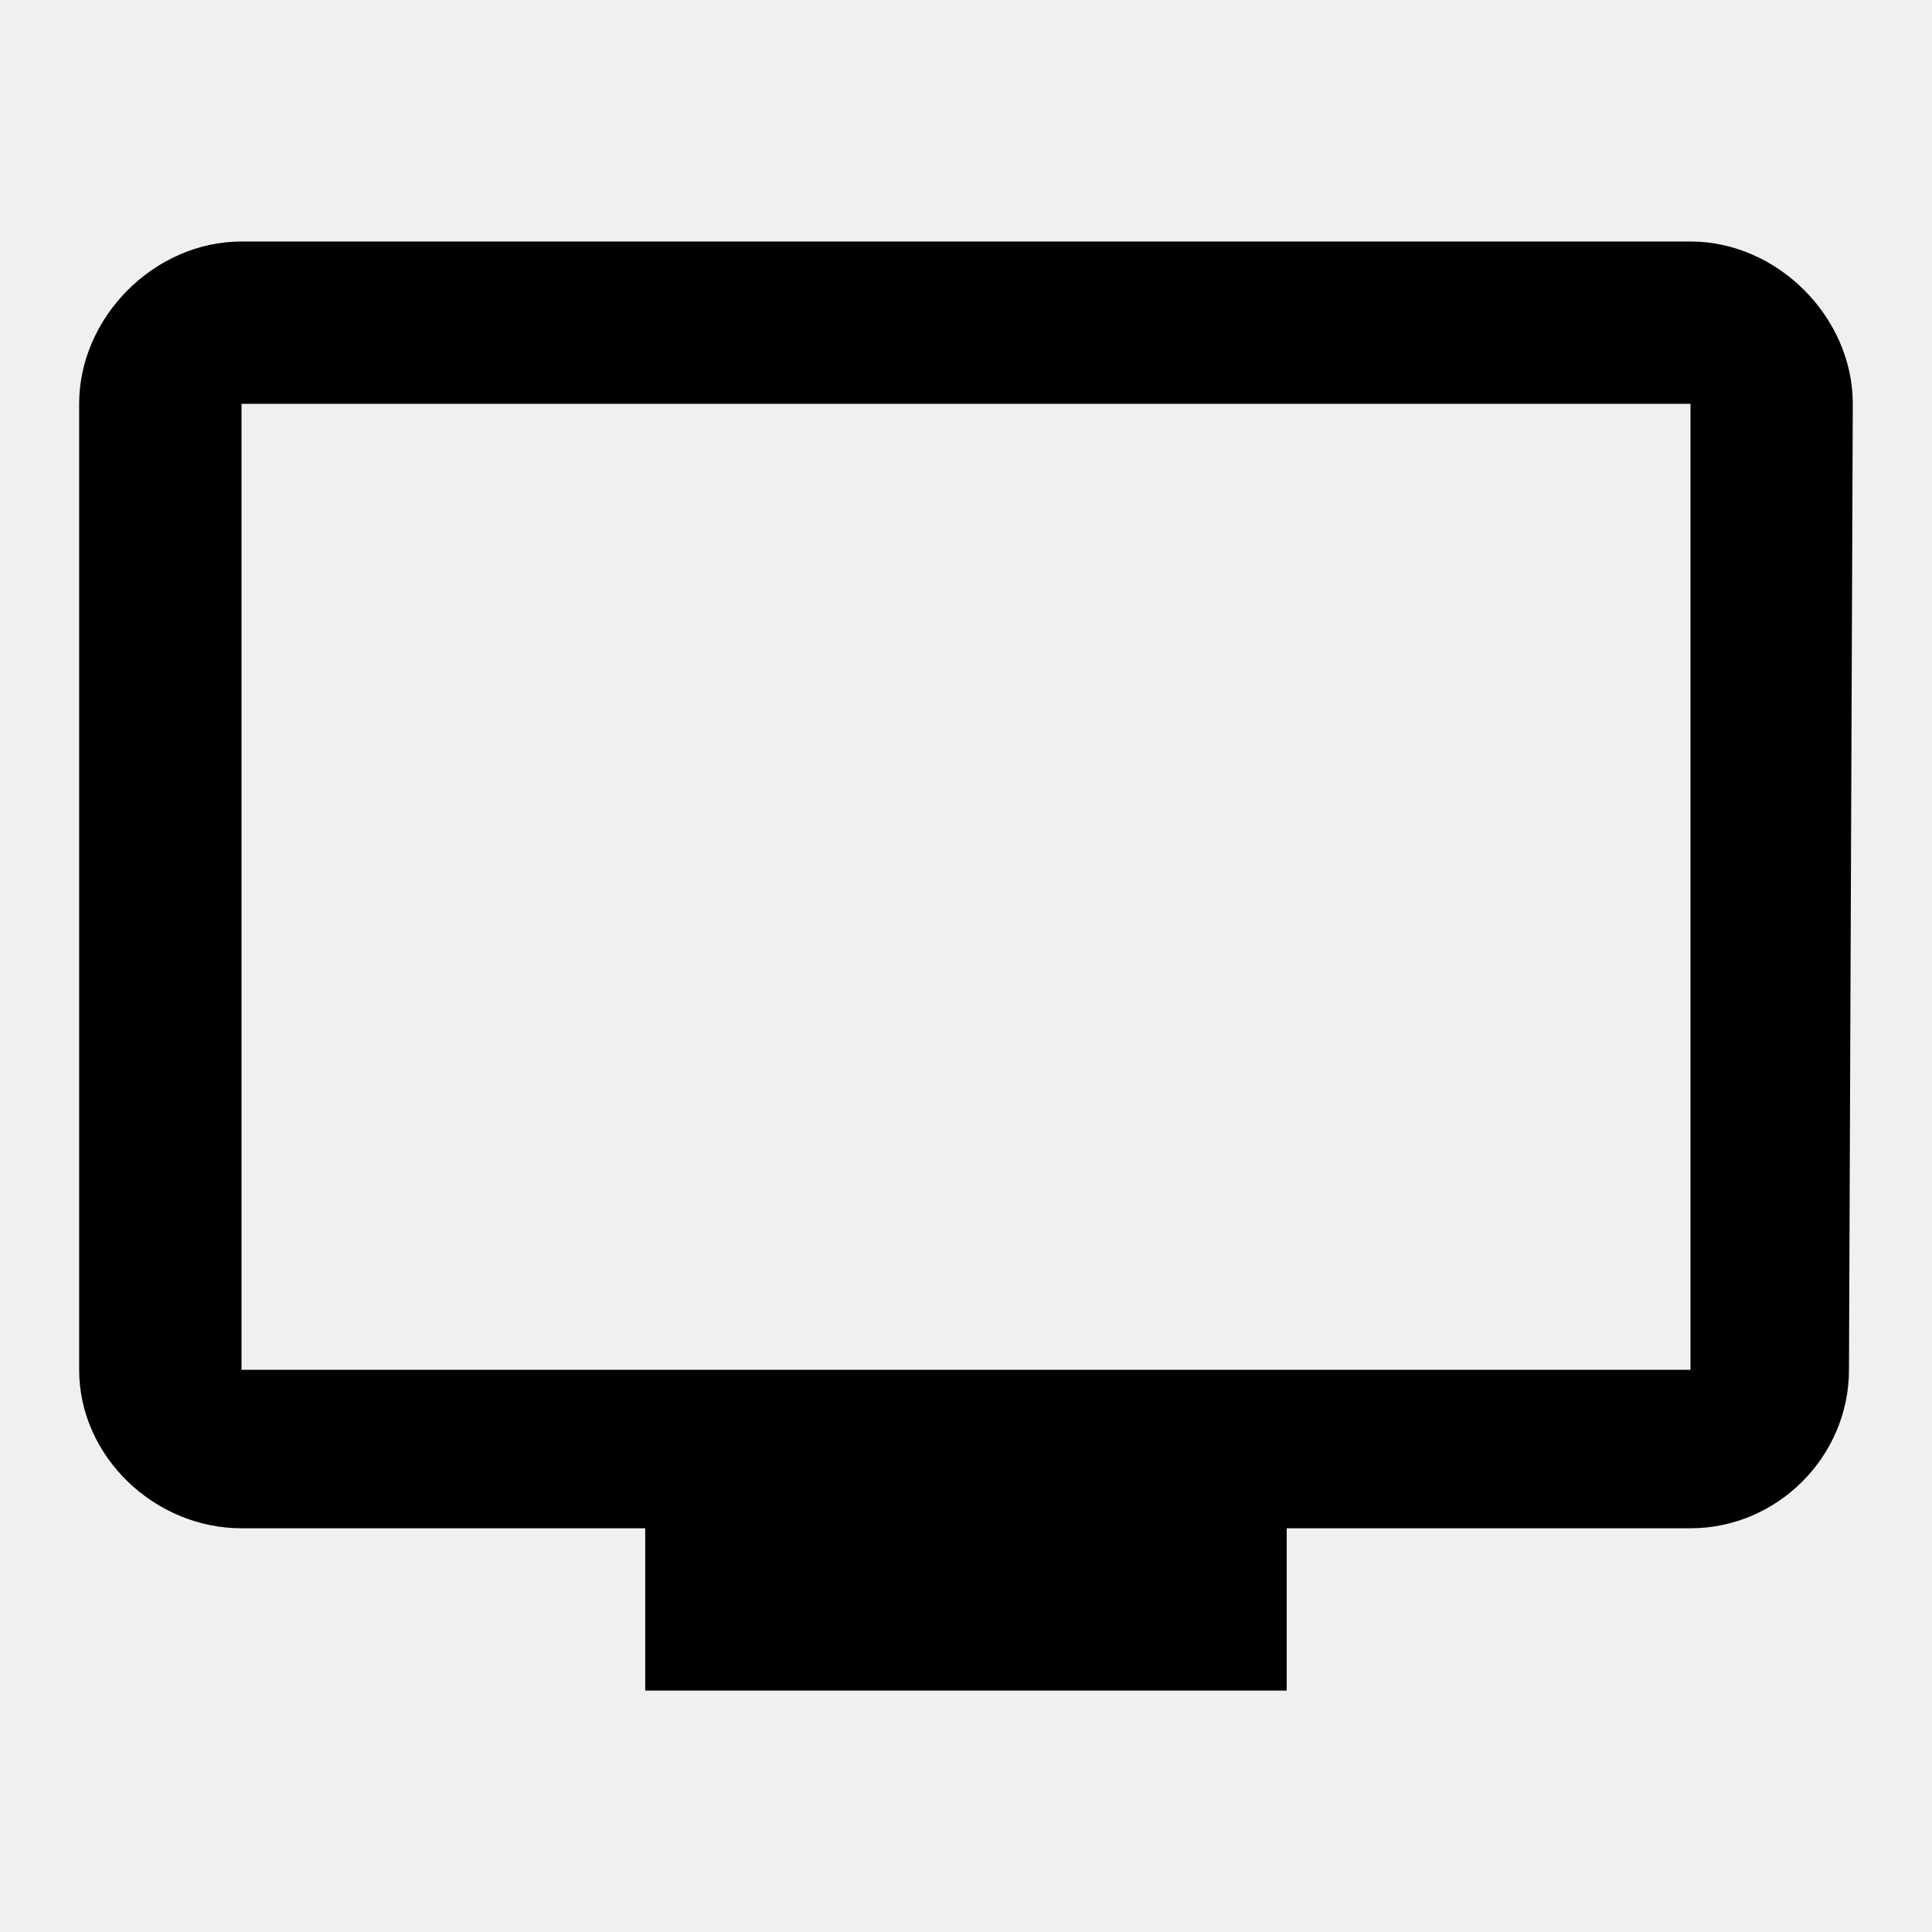
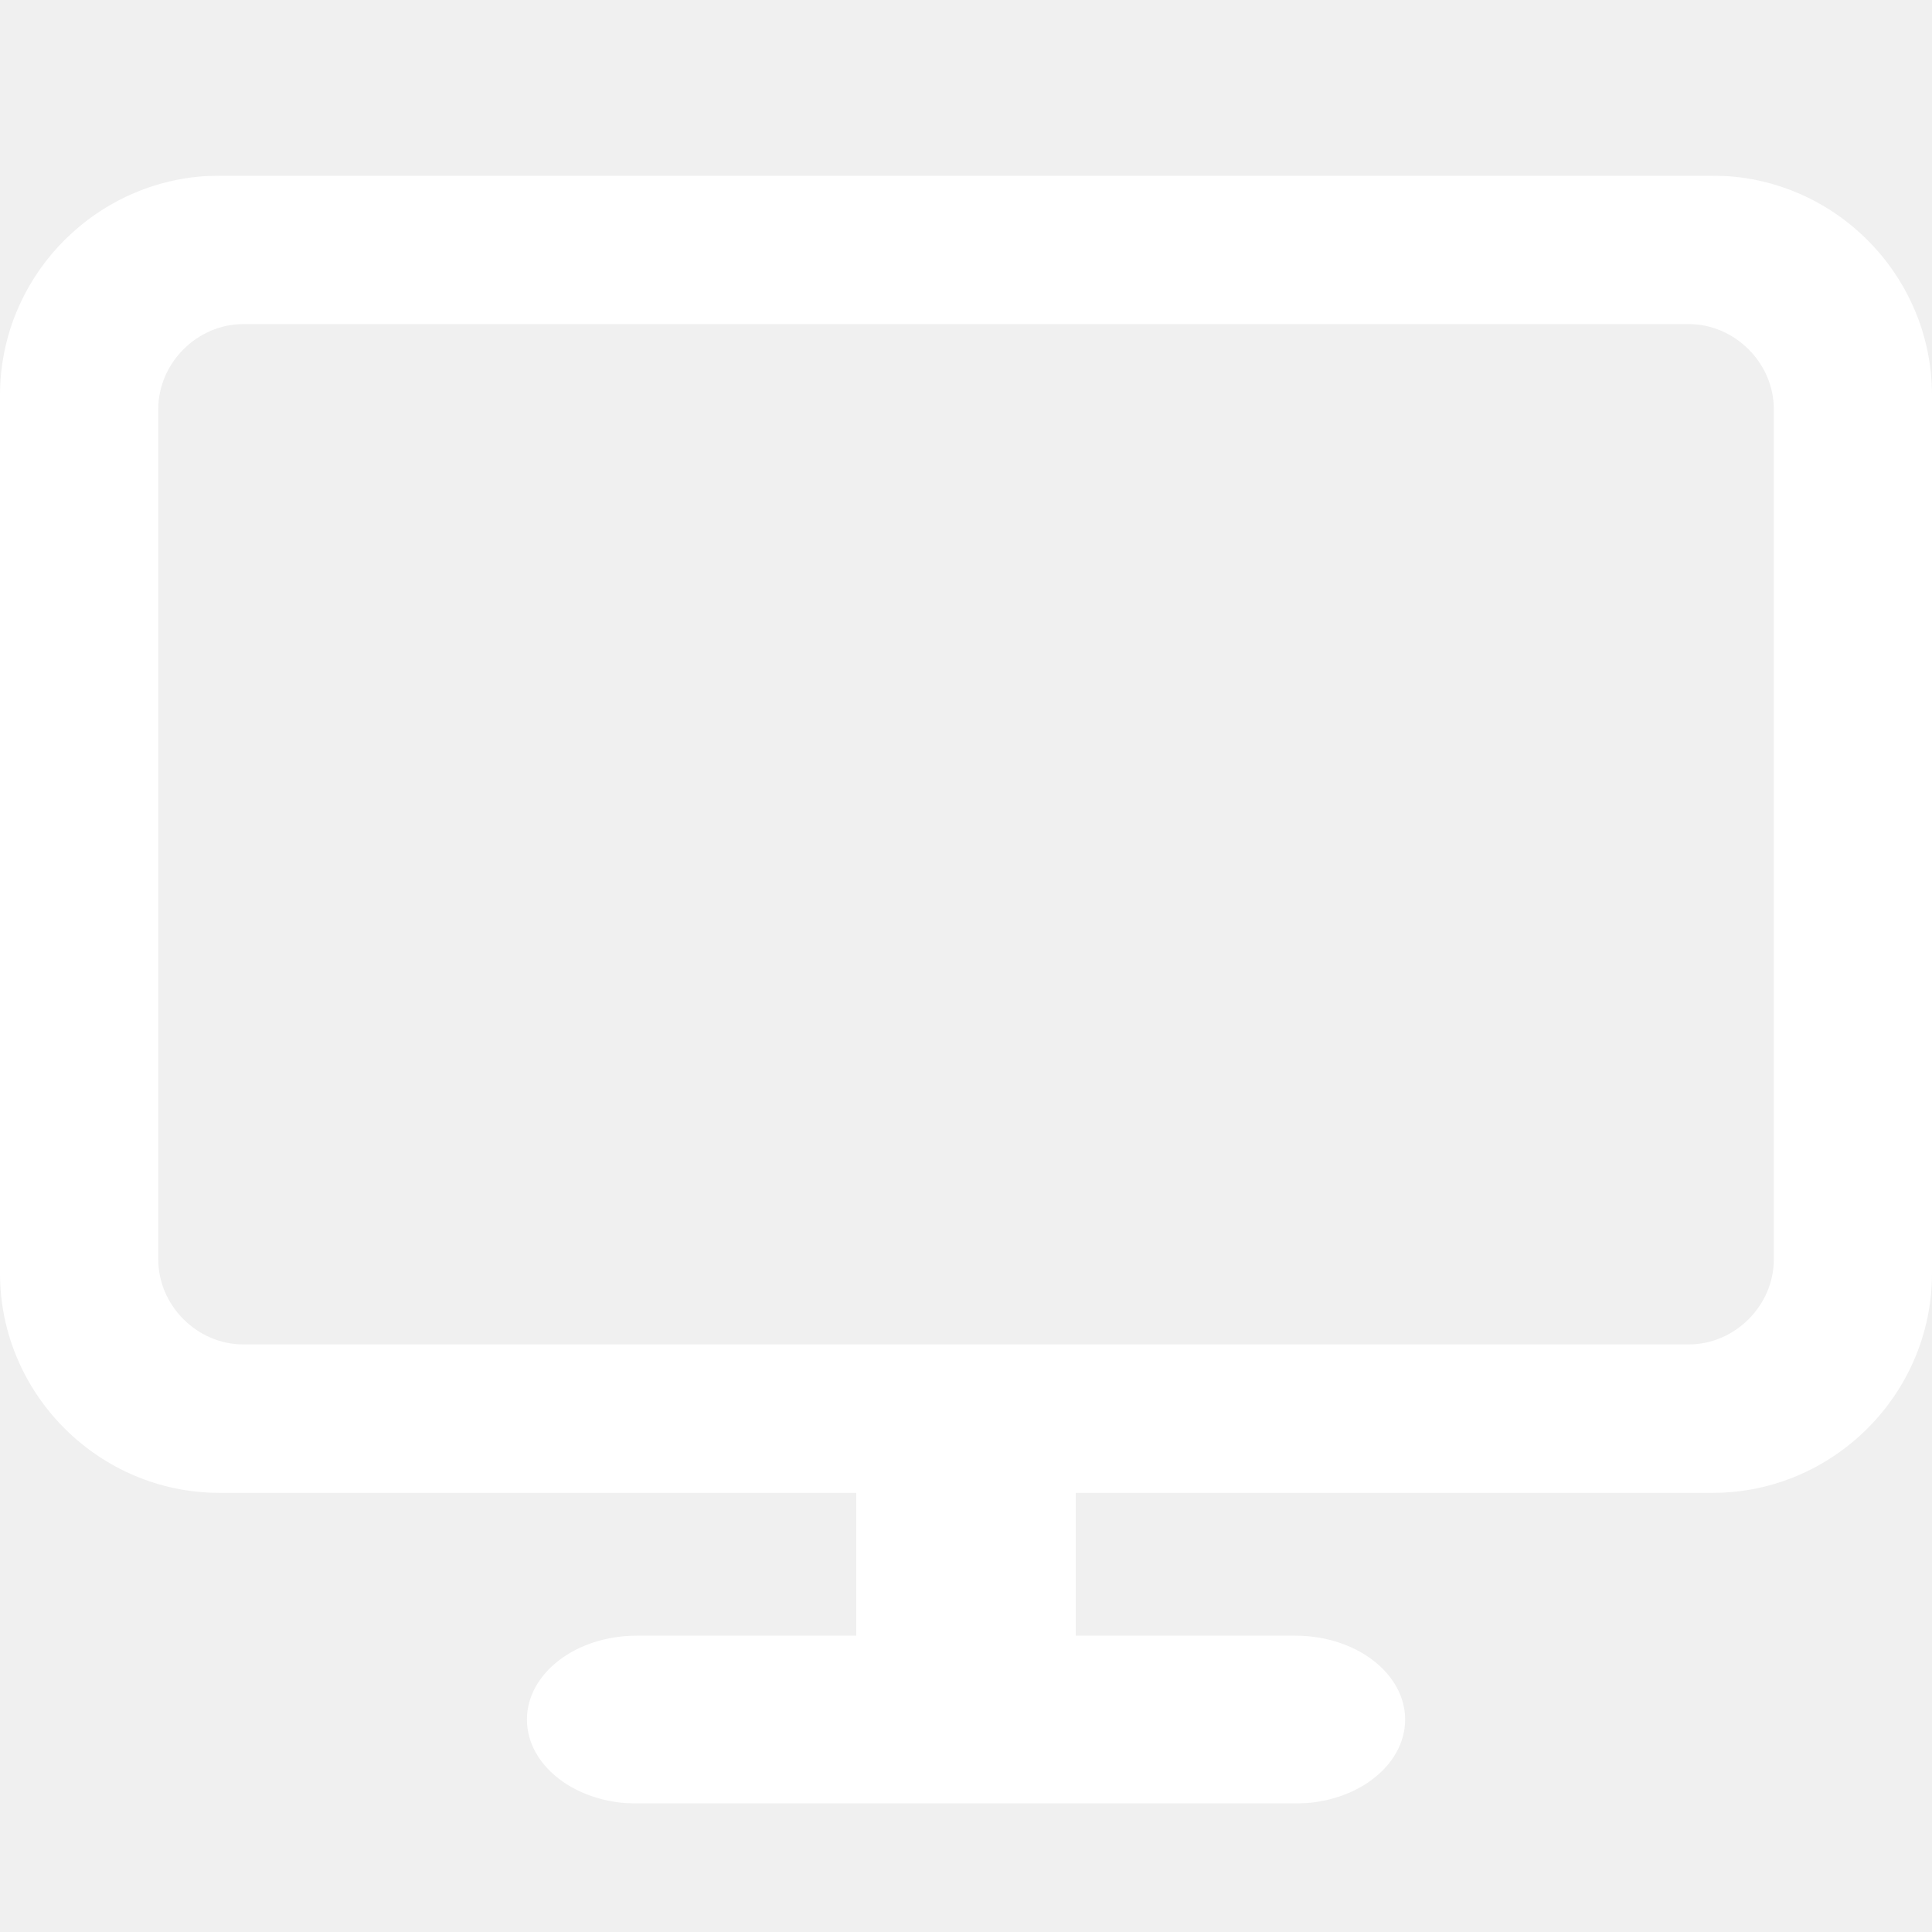
- <svg xmlns="http://www.w3.org/2000/svg" version="1.1" width="32" height="32" viewBox="0 0 32 32">
-   <path d="M28 22.688v-16h-24v16h24zM28 4c1.438 0 2.688 1.25 2.688 2.688l-0.063 16c0 1.438-1.188 2.625-2.625 2.625h-6.688v2.688h-10.625v-2.688h-6.688c-1.438 0-2.688-1.188-2.688-2.625v-16c0-1.438 1.25-2.688 2.688-2.688h24z" />
+ <svg xmlns="http://www.w3.org/2000/svg" xmlns:xlink="http://www.w3.org/1999/xlink" width="24" height="24" viewBox="0 0 24 24">
+   <defs>
+     <path id="i4256ssara" d="M0 0.182L24 0.182 24 20.404 0 20.404z" />
+   </defs>
+   <g fill="none" fill-rule="evenodd">
+     <g>
+       <g>
+         <path fill="#000" fill-opacity="0" d="M0 24L24 24 24 0 0 0z" transform="translate(-105 -960) translate(105 960)" />
+         <g transform="translate(-105 -960) translate(105 960) translate(0 2)">
+           <mask id="evao2wir4b" fill="#fff">
+             <use xlink:href="#i4256ssara" />
+           </mask>
+           <path fill="#FFF" d="M1.966 13.645V3.082c0-.572.483-1.056 1.056-1.056h17.957c.572 0 1.056.484 1.056 1.056v10.563c0 .573-.484 1.056-1.056 1.056H3.022c-.573 0-1.056-.483-1.056-1.056M21.273.182H2.728C1.228.182 0 1.409 0 2.909v10.909c0 1.5 1.228 2.727 2.728 2.727h7.909v1.774H7.909c-.753 0-1.363.467-1.363 1.042 0 .576.61 1.043 1.363 1.043h8.182c.753 0 1.364-.467 1.364-1.043 0-.575-.611-1.042-1.364-1.042h-2.728v-1.774h7.91c1.5 0 2.727-1.227 2.727-2.727V2.909c0-1.5-1.227-2.727-2.727-2.727" mask="url(#evao2wir4b)" />
+         </g>
+       </g>
+     </g>
+   </g>
</svg>
